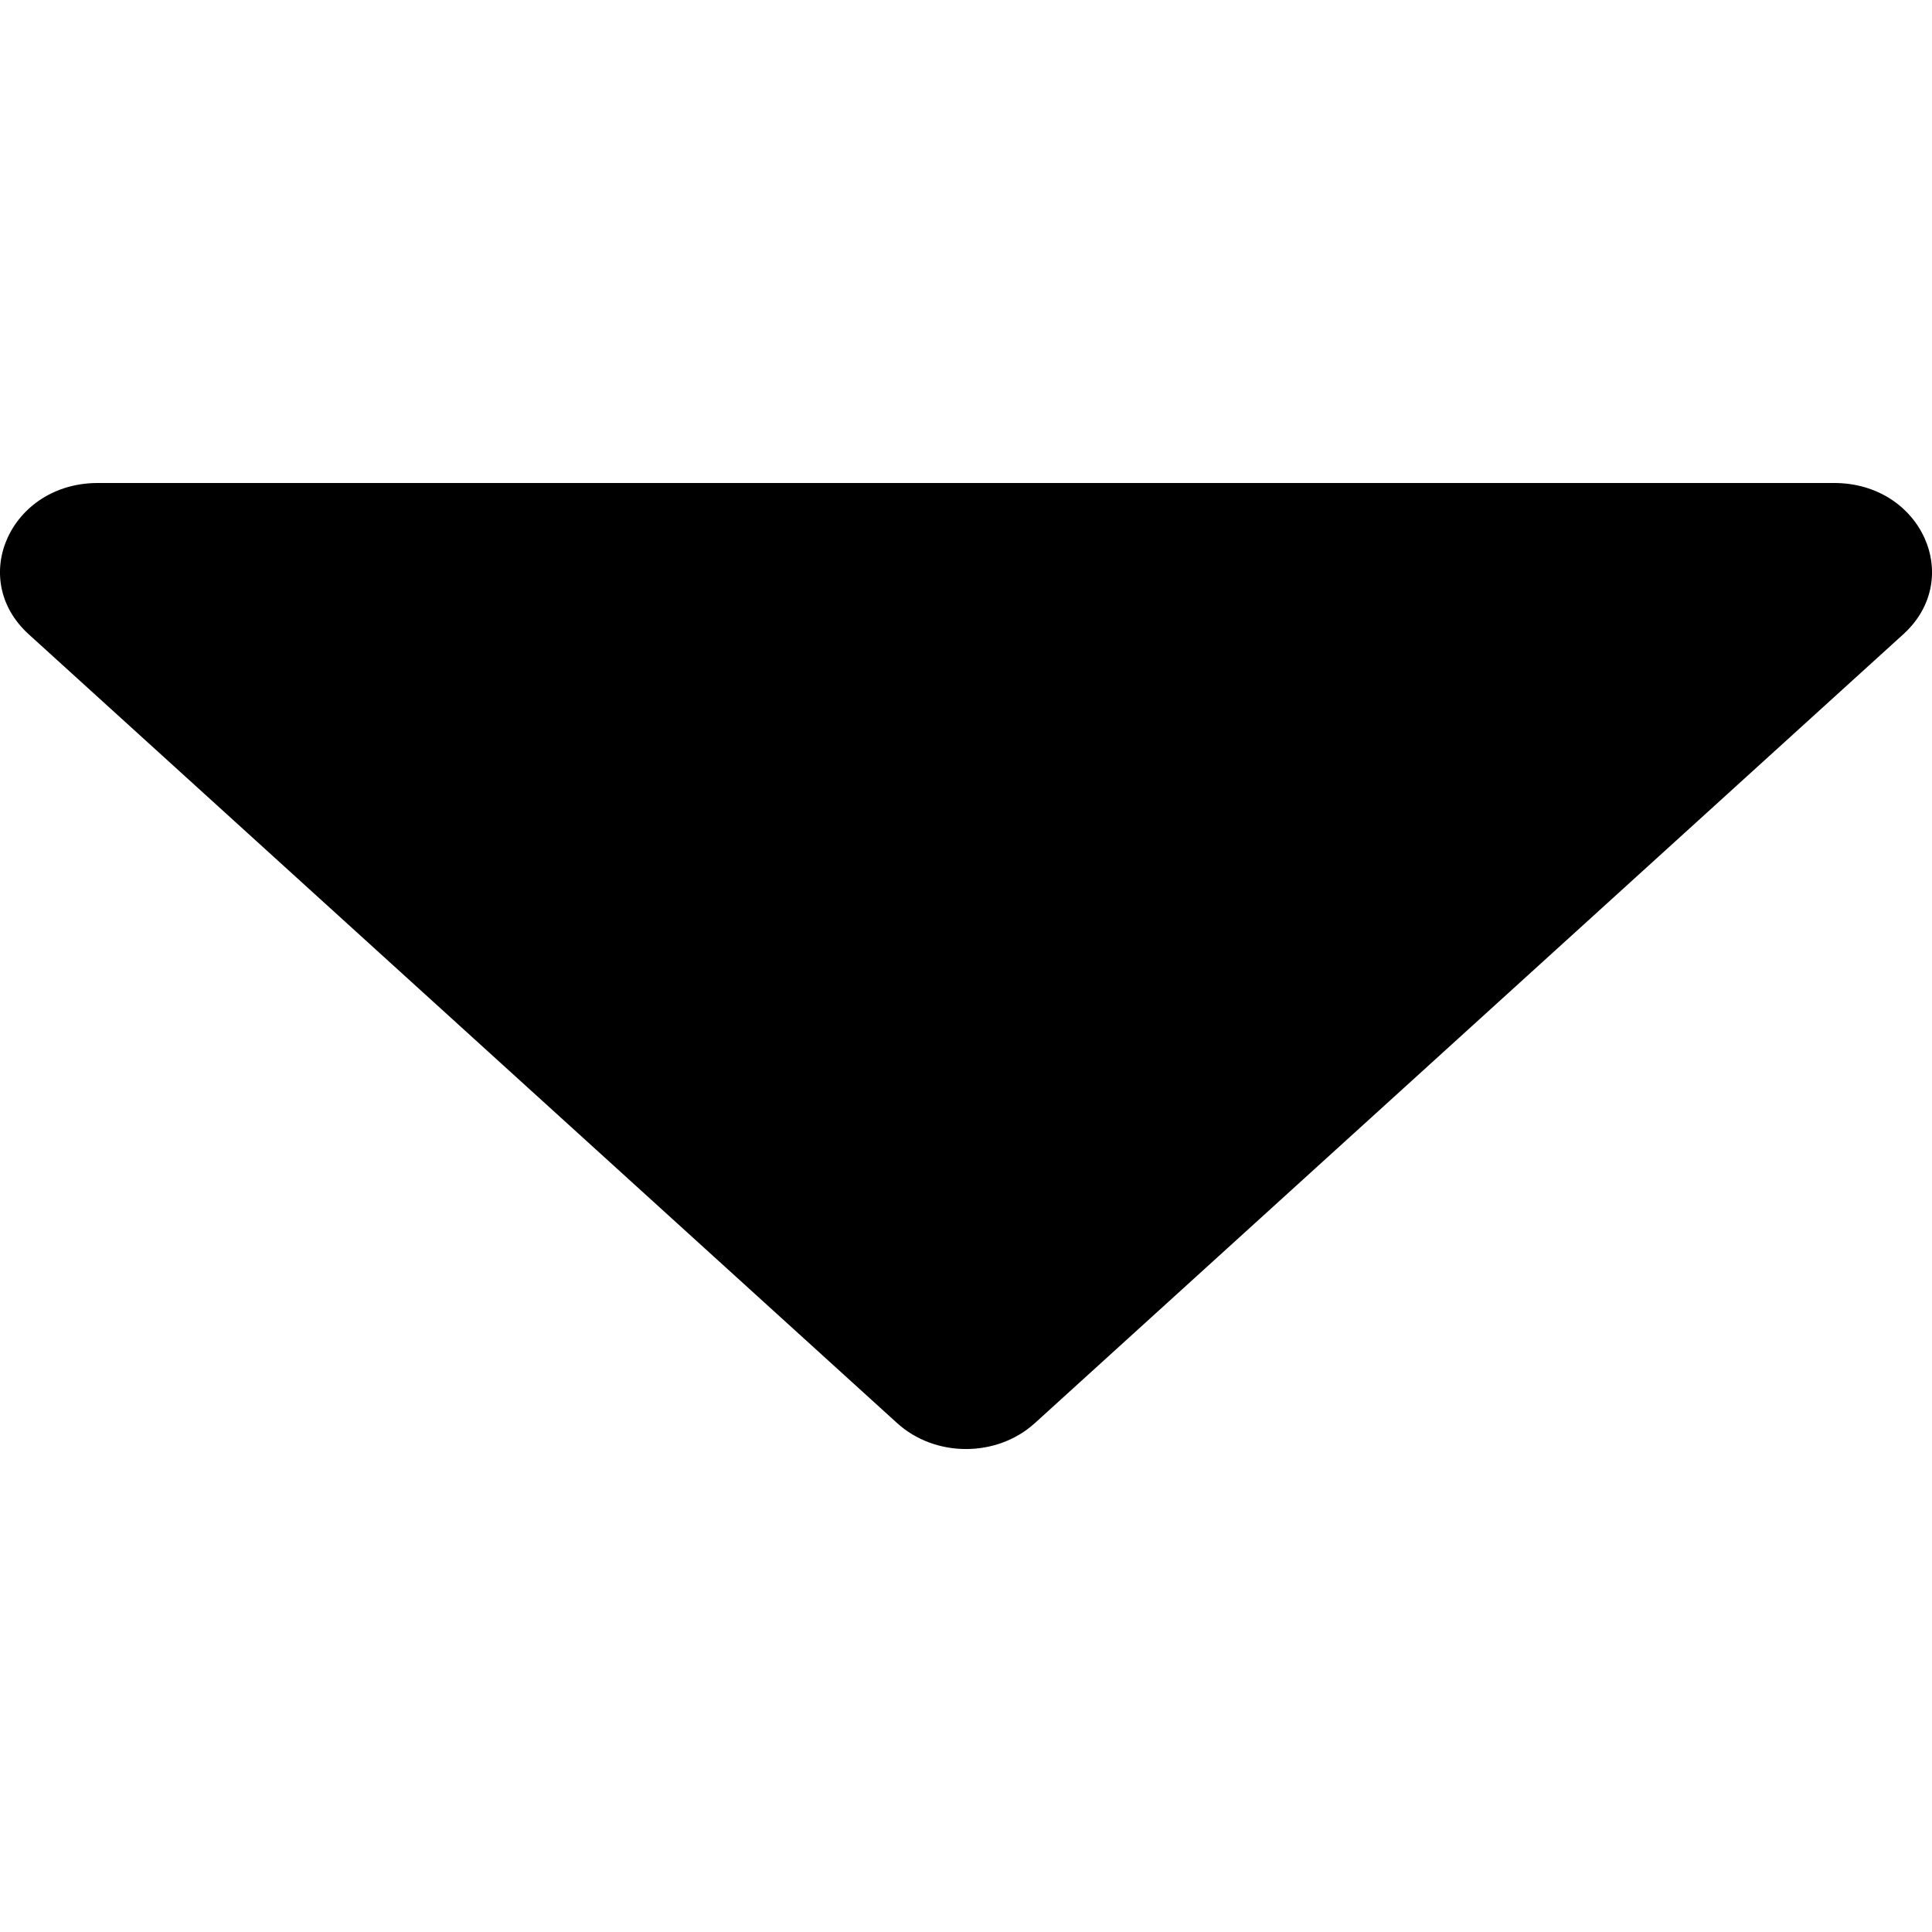
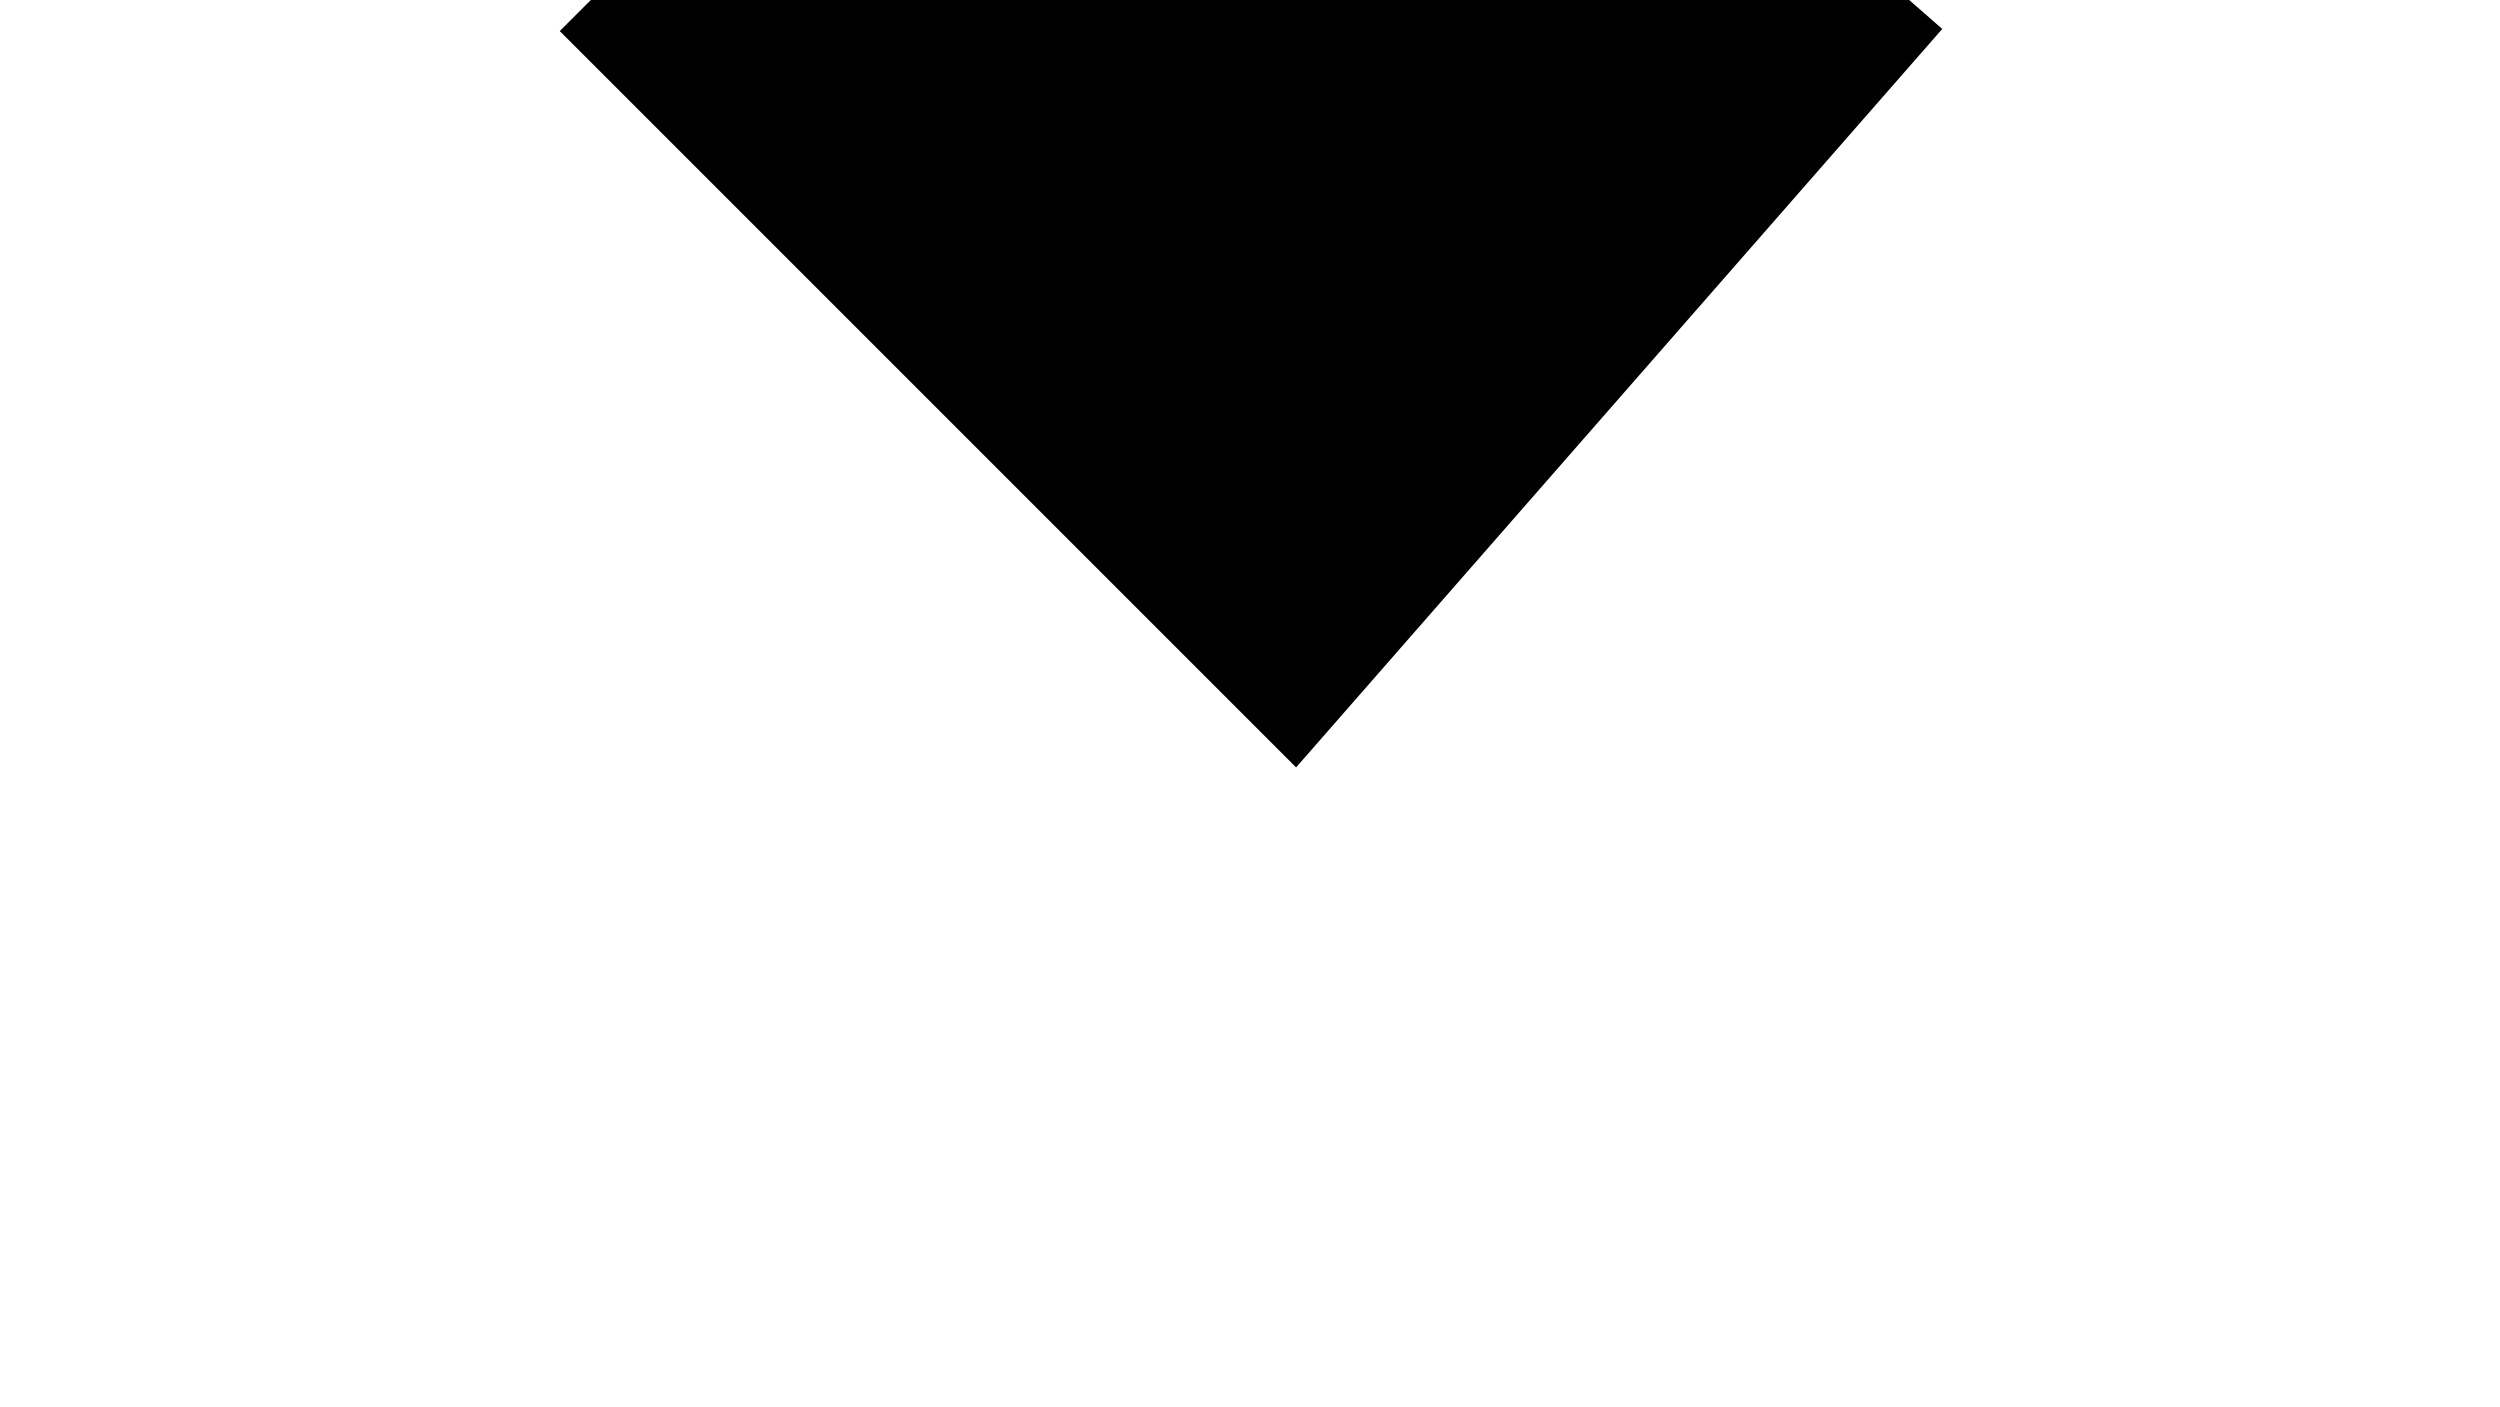
- <svg xmlns="http://www.w3.org/2000/svg" width="16" height="16" viewBox="0 0 16 16" aria-hidden="true" focusable="false">
-   <g fill-rule="evenodd">
-     <rect fill="none" x="0" y="0" width="16" height="16" />
-     <path d="M7.429 11.785C7.744 12.072 8.256 12.072 8.571 11.785L15.762 5.253C16.271 4.791 15.91 4 15.19 4H0.81C0.09 4 -0.271 4.791 0.238 5.253L7.429 11.785Z" fill="currentColor" />
+ <svg xmlns="http://www.w3.org/2000/svg" width="16" height="9" viewBox="0 0 16 16" aria-hidden="true" focusable="false">
+   <g>
+     <path d="m0.5,8l7,-8l8,8" stroke="currentColor" transform="rotate(180 8 4)" />
  </g>
</svg>
